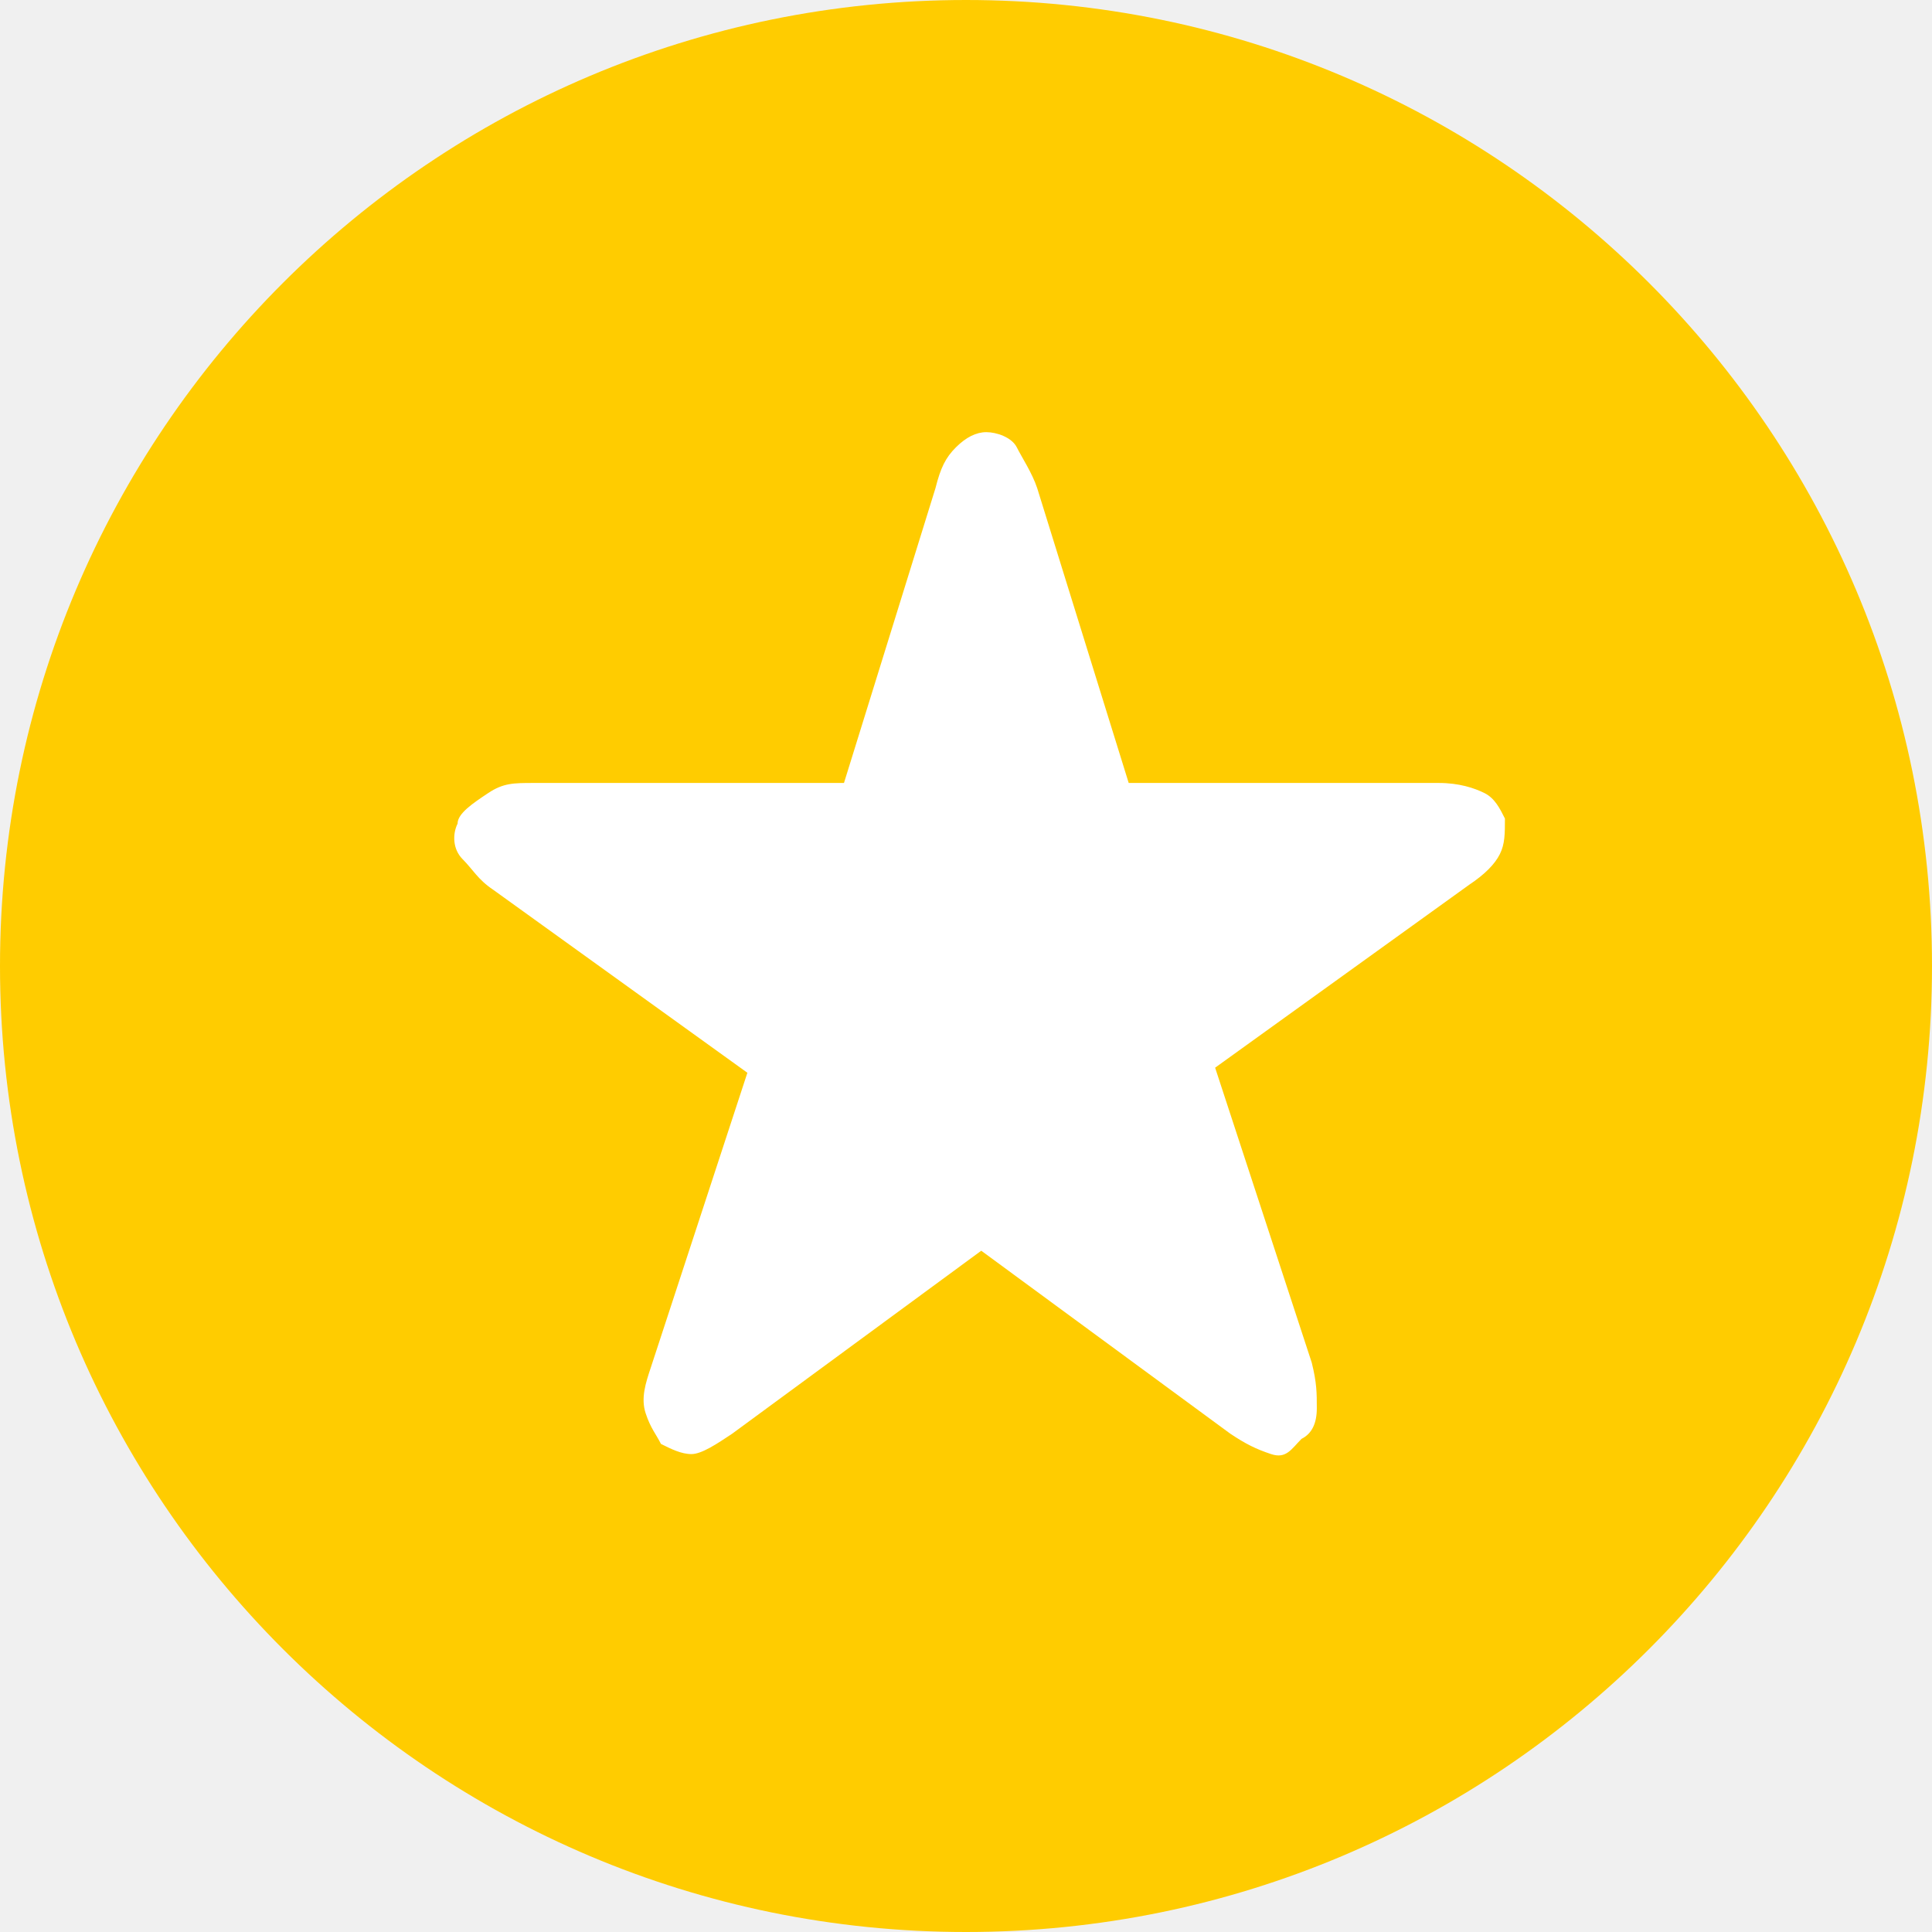
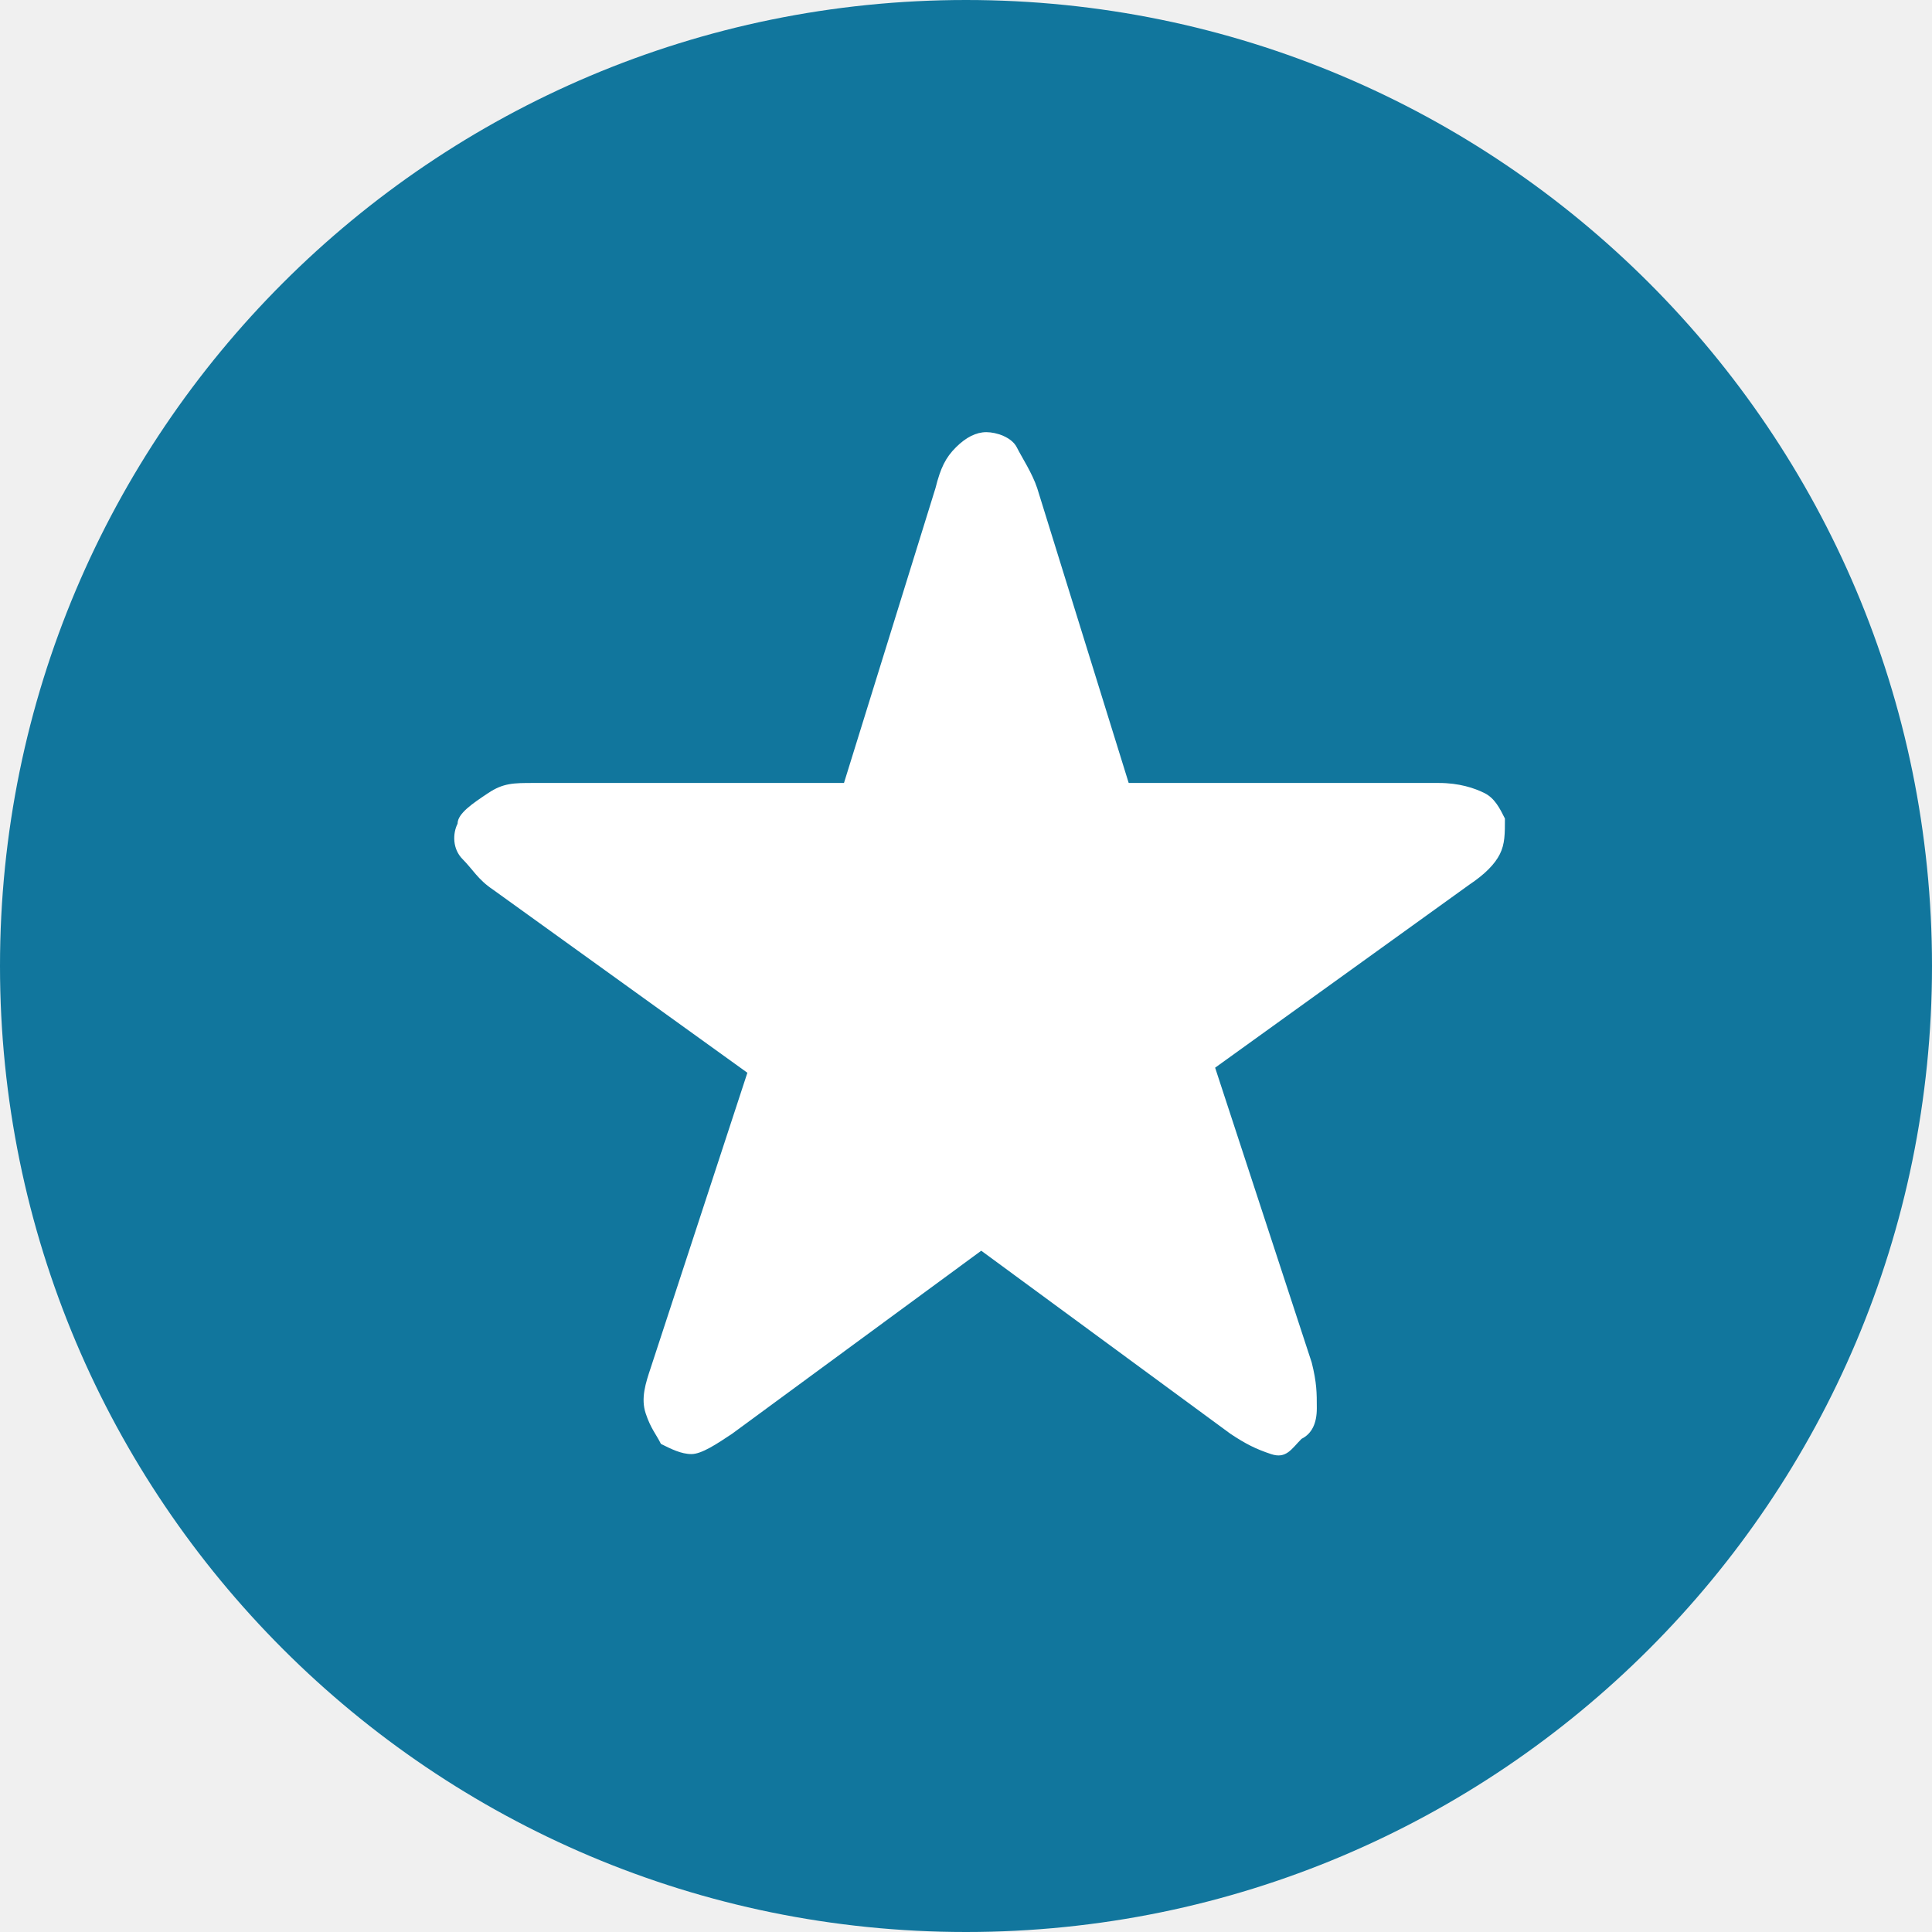
<svg xmlns="http://www.w3.org/2000/svg" version="1.1" id="Ebene_1" x="0px" y="0px" viewBox="0 0 38 38" style="enable-background:new 0 0 38 38;" xml:space="preserve">
  <style type="text/css">
- 	.st0{fill-rule:evenodd;clip-rule:evenodd;fill:#FFCC00;}
+ 	.st0{fill-rule:evenodd;clip-rule:evenodd;fill:#11769d;}
	.st1{fill:#FFFFFF;}
</style>
  <circle id="Oval" class="st0" cx="19" cy="19" r="19" />
  <path id="star" class="st1" d="M25.6,28.3c0.2-0.1,0.3-0.3,0.3-0.6s0-0.5-0.1-0.9l-1.9-5.8l5-3.6c0.3-0.2,0.5-0.4,0.6-0.6  s0.1-0.4,0.1-0.7c-0.1-0.2-0.2-0.4-0.4-0.5s-0.5-0.2-0.9-0.2l-6.1,0l-1.8-5.8c-0.1-0.3-0.3-0.6-0.4-0.8s-0.4-0.3-0.6-0.3  c-0.2,0-0.4,0.1-0.6,0.3s-0.3,0.4-0.4,0.8l-1.8,5.8l-6.1,0c-0.4,0-0.6,0-0.9,0.2S9,16,9,16.2c-0.1,0.2-0.1,0.5,0.1,0.7  s0.3,0.4,0.6,0.6l5,3.6l-1.9,5.8c-0.1,0.3-0.2,0.6-0.1,0.9s0.2,0.4,0.3,0.6c0.2,0.1,0.4,0.2,0.6,0.2s0.5-0.2,0.8-0.4l4.9-3.6  l4.9,3.6c0.3,0.2,0.5,0.3,0.8,0.4S25.4,28.5,25.6,28.3z" />
</svg>
